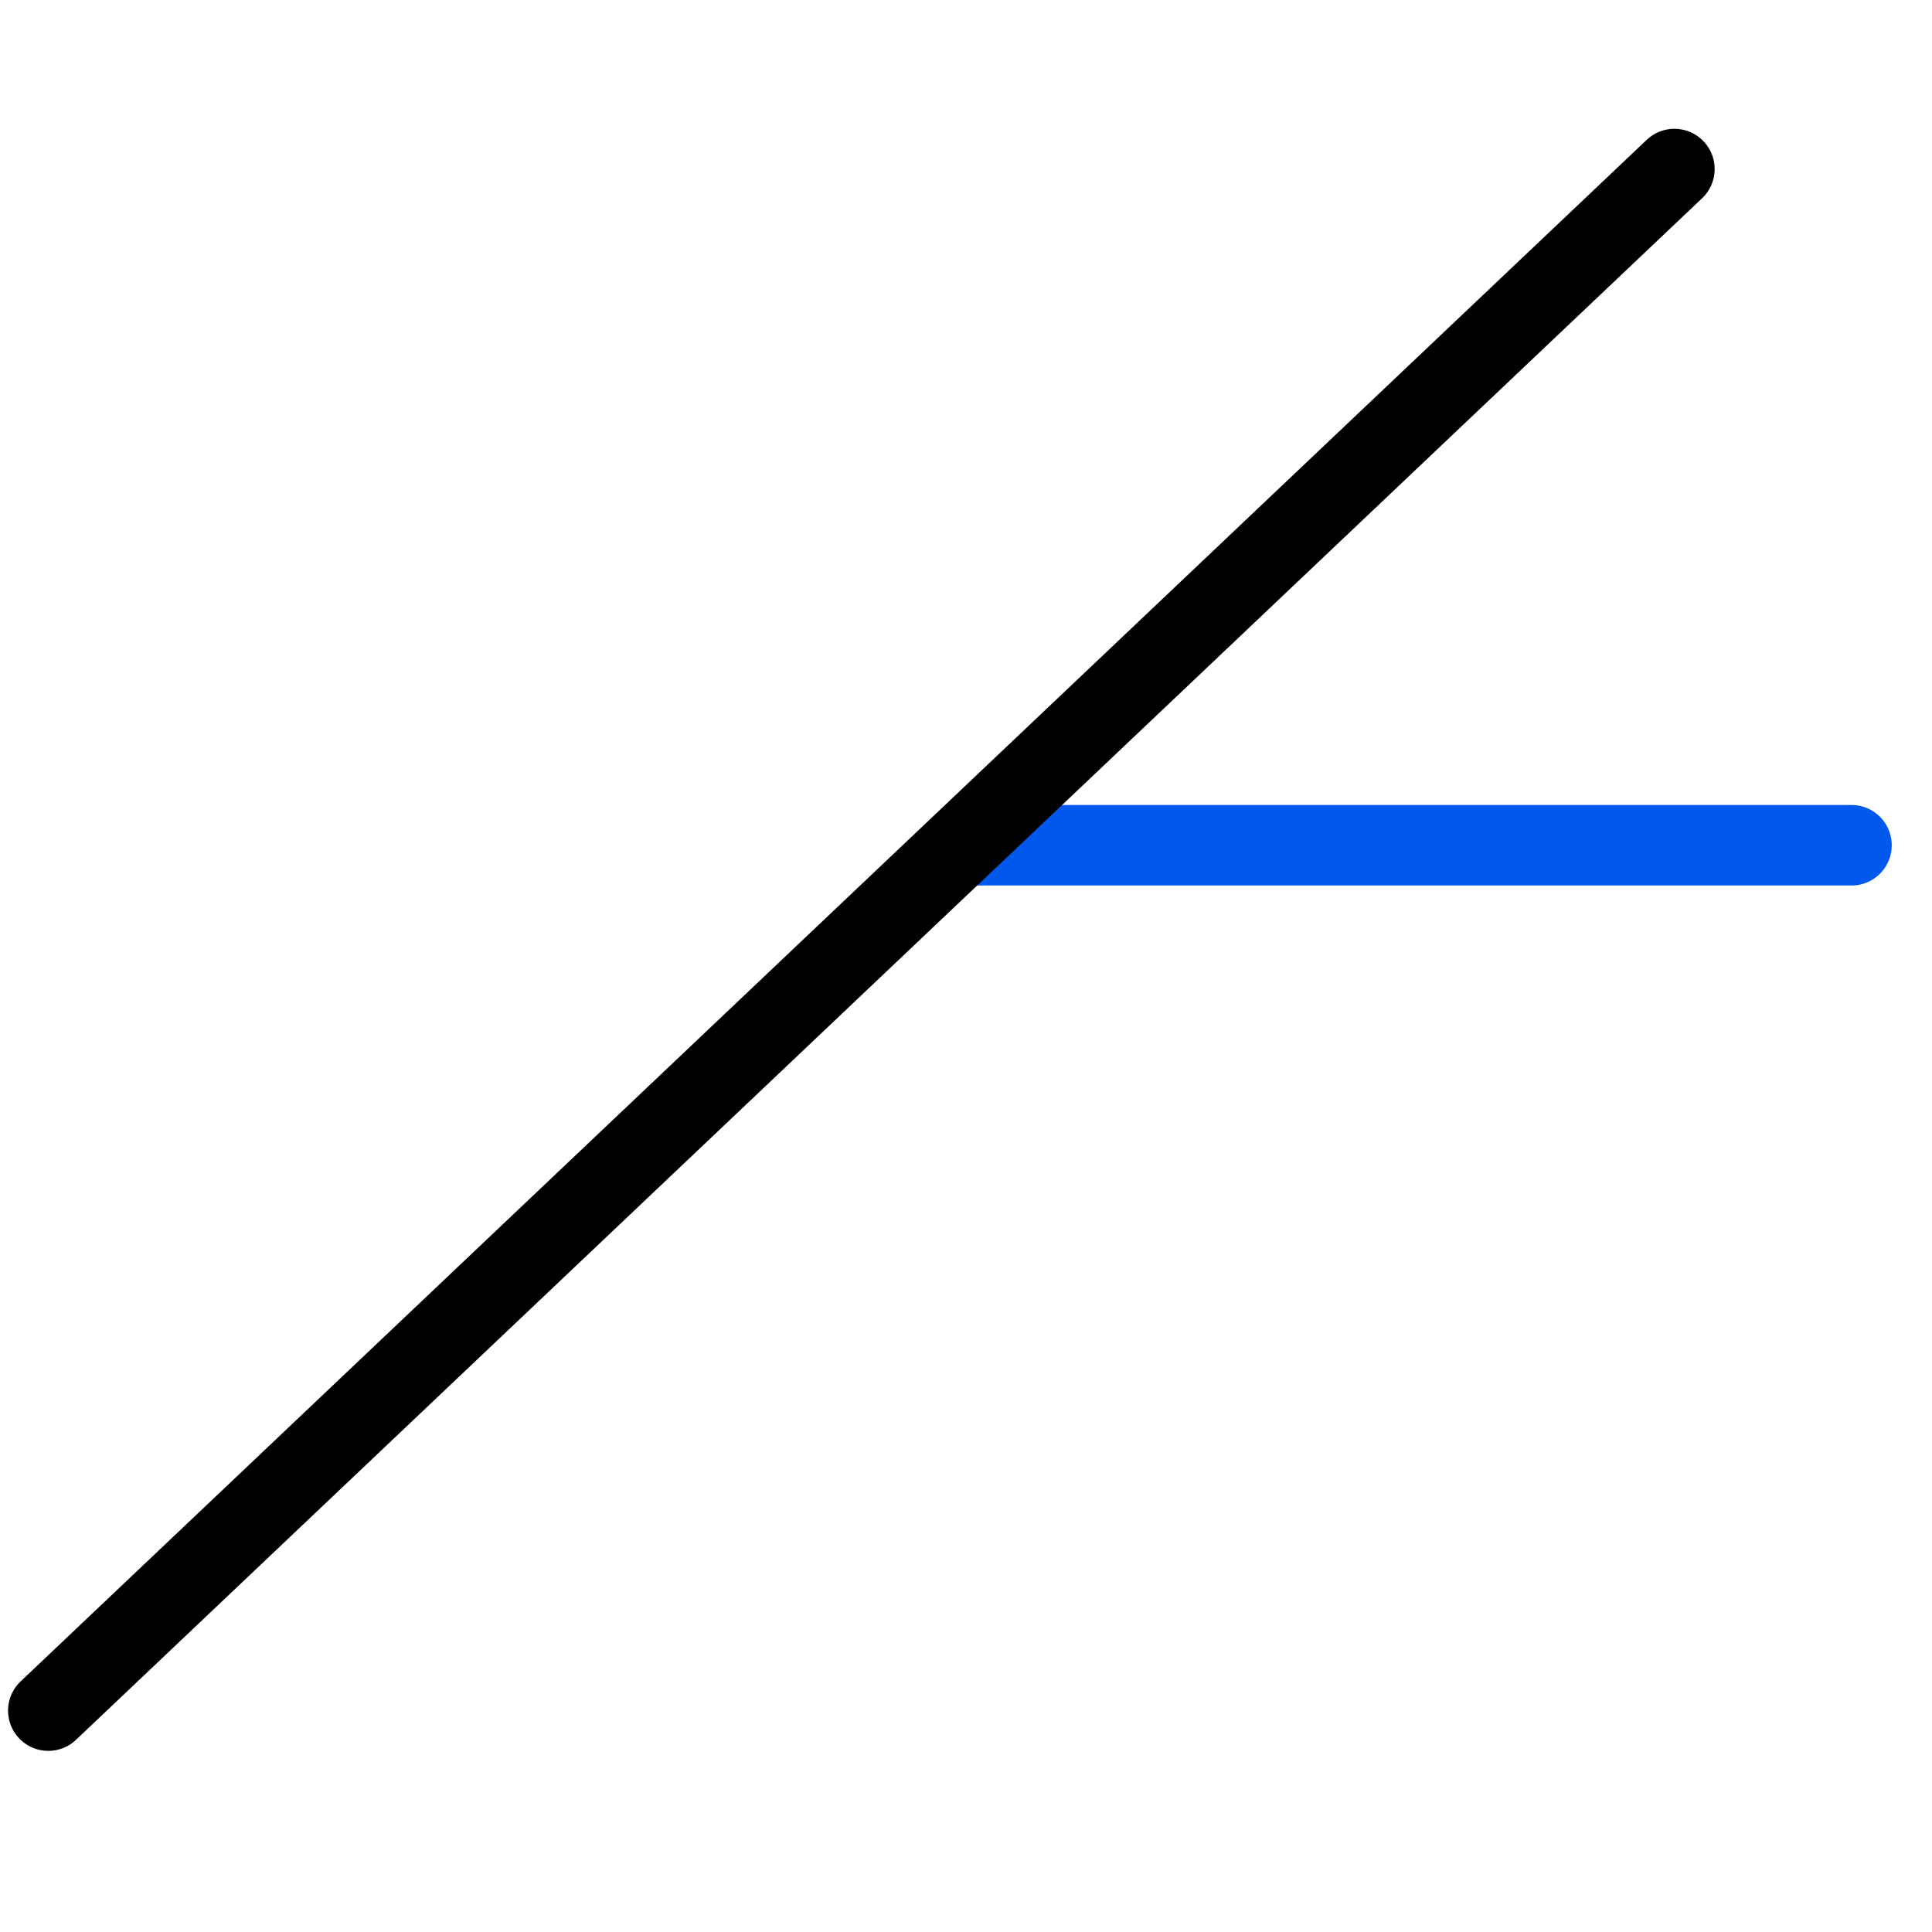
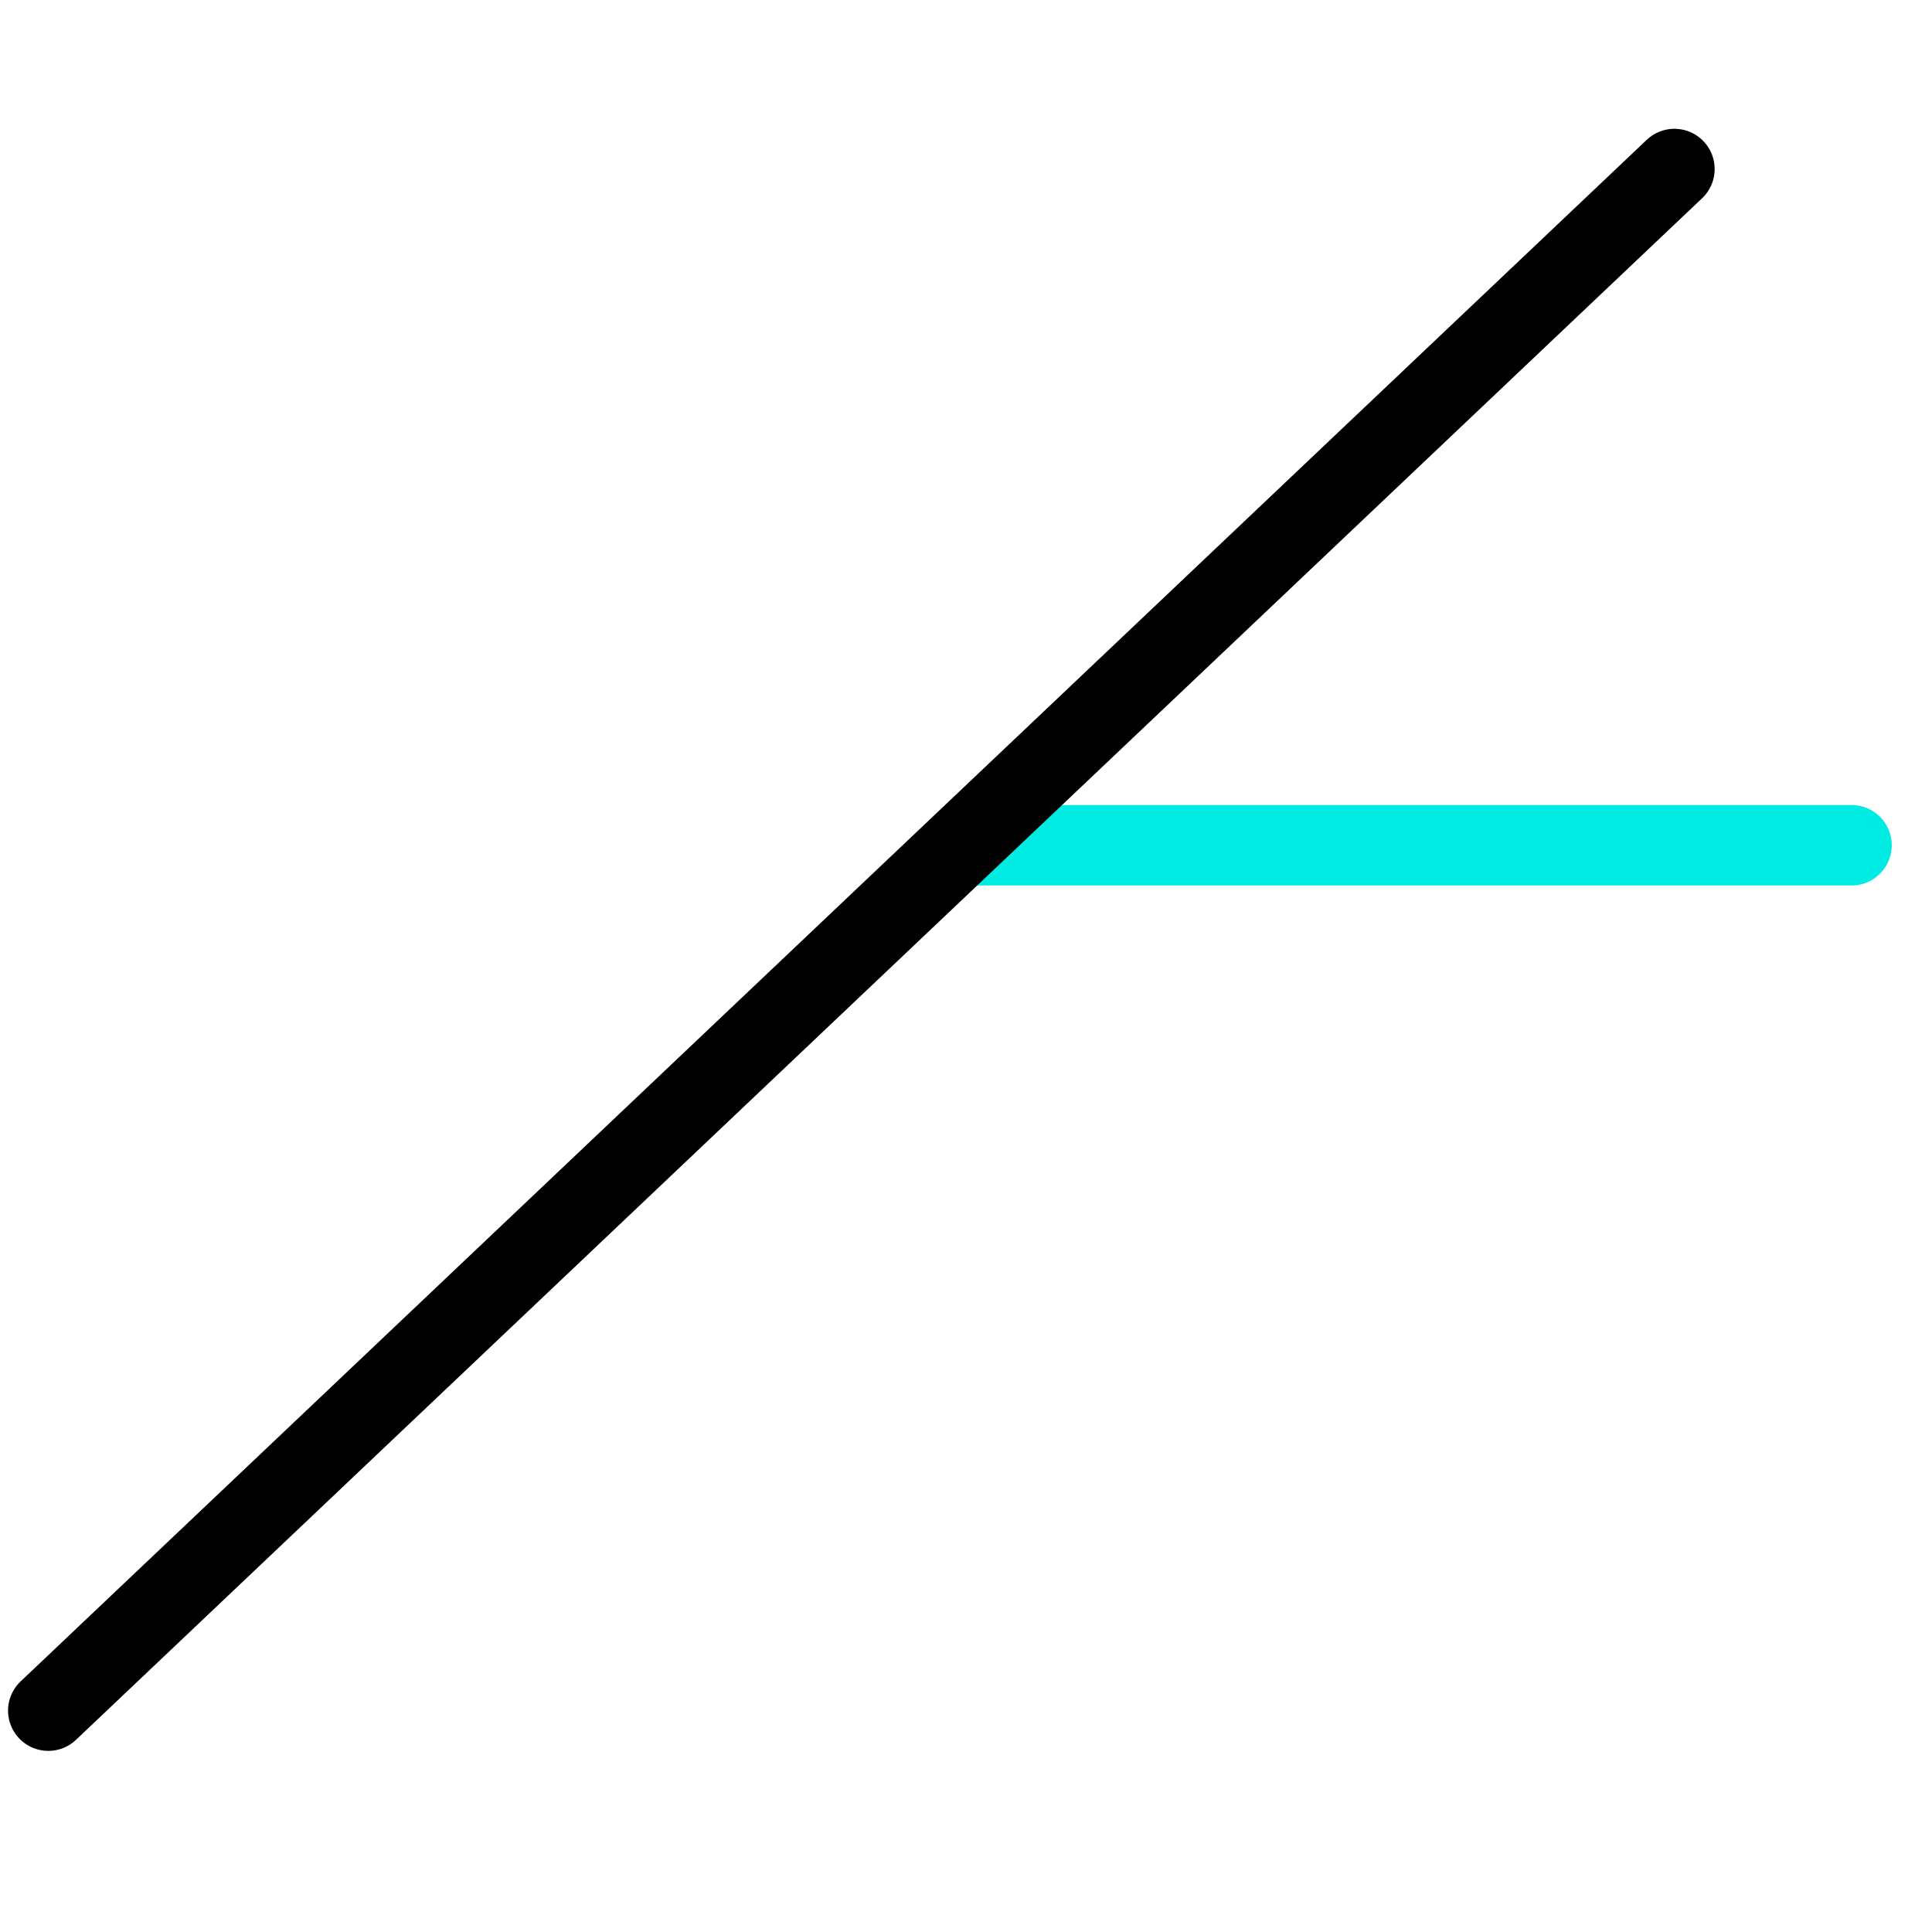
<svg xmlns="http://www.w3.org/2000/svg" version="1.1" id="Layer_1" x="0px" y="0px" viewBox="0 0 48 48" style="enable-background:new 0 0 48 48;" xml:space="preserve">
  <style type="text/css">
- 	.st0{fill:#0058ee;stroke:#0058ee;stroke-width:2;stroke-linecap:round;stroke-linejoin:round;stroke-miterlimit:3;}
+ 	.st0{fill:#00ebe2;stroke:#00ebe2;stroke-width:2;stroke-linecap:round;stroke-linejoin:round;stroke-miterlimit:3;}
	.st1{fill:none;stroke:#000000;stroke-width:2;stroke-linecap:round;stroke-linejoin:round;stroke-miterlimit:3;}
</style>
  <path class="st0" d="M23.9,21L46,21" />
  <path class="st1" d="M1.2,42.5L41.6,4.2" />
</svg>
